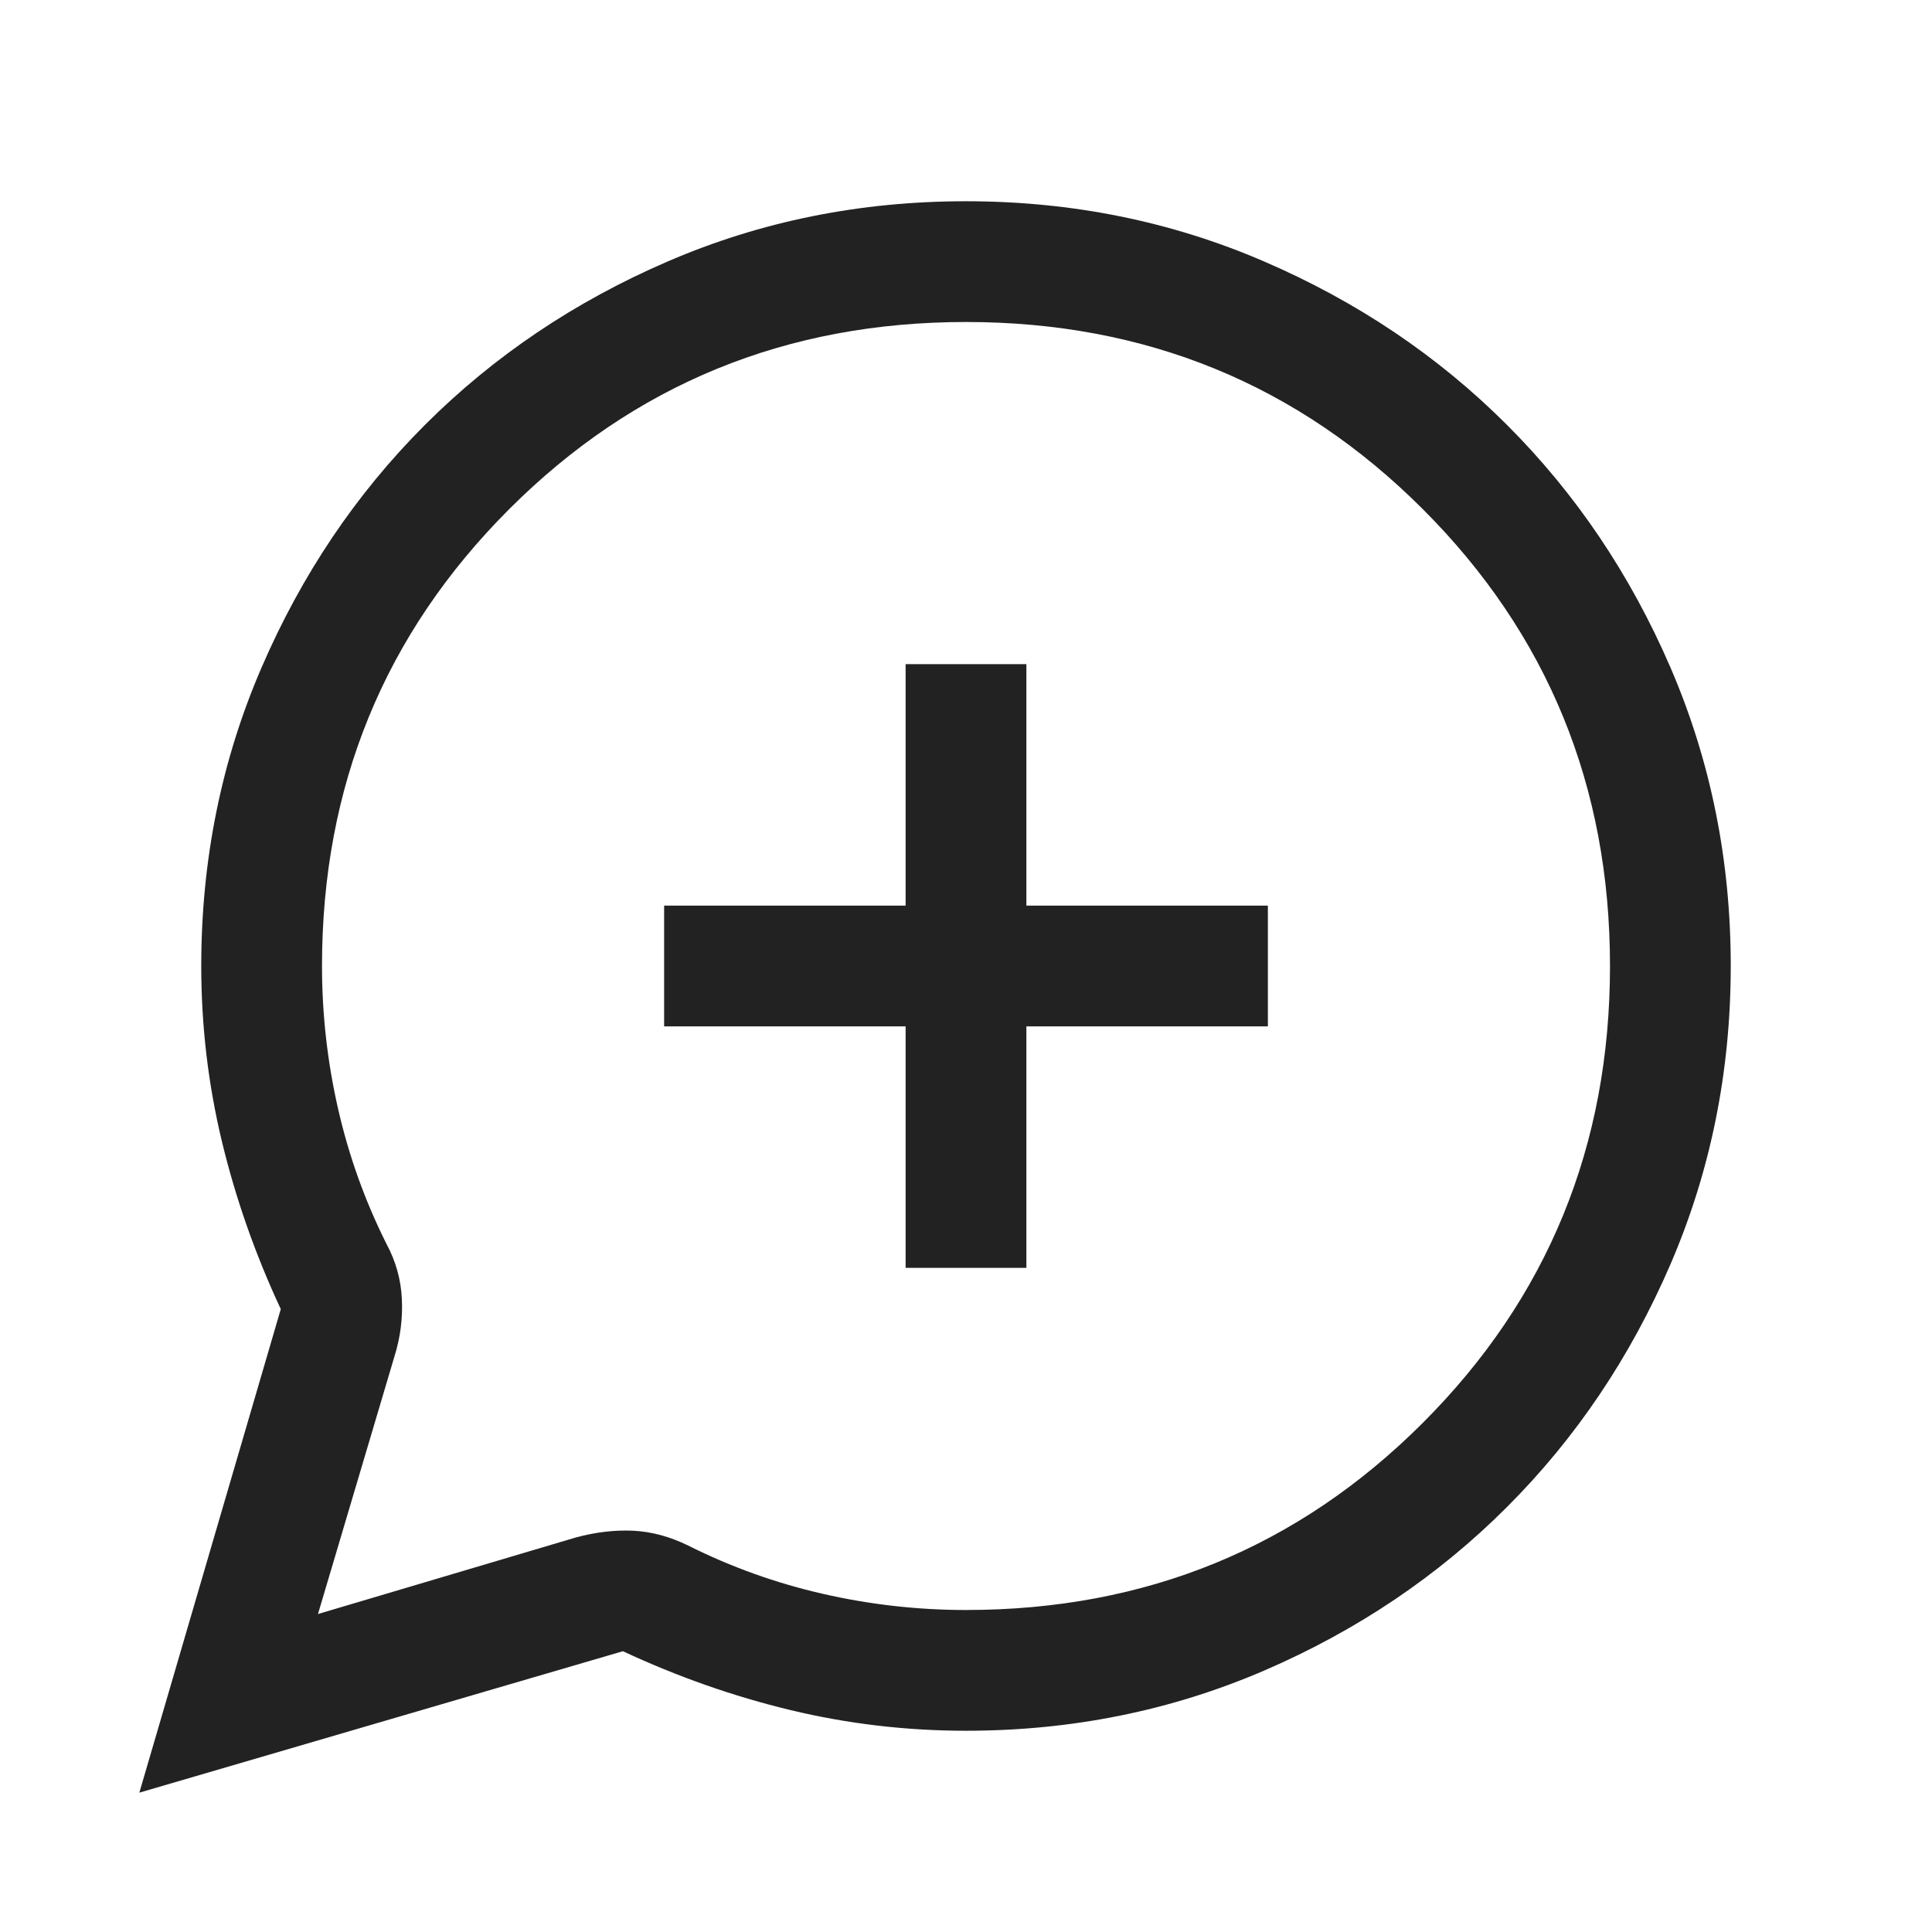
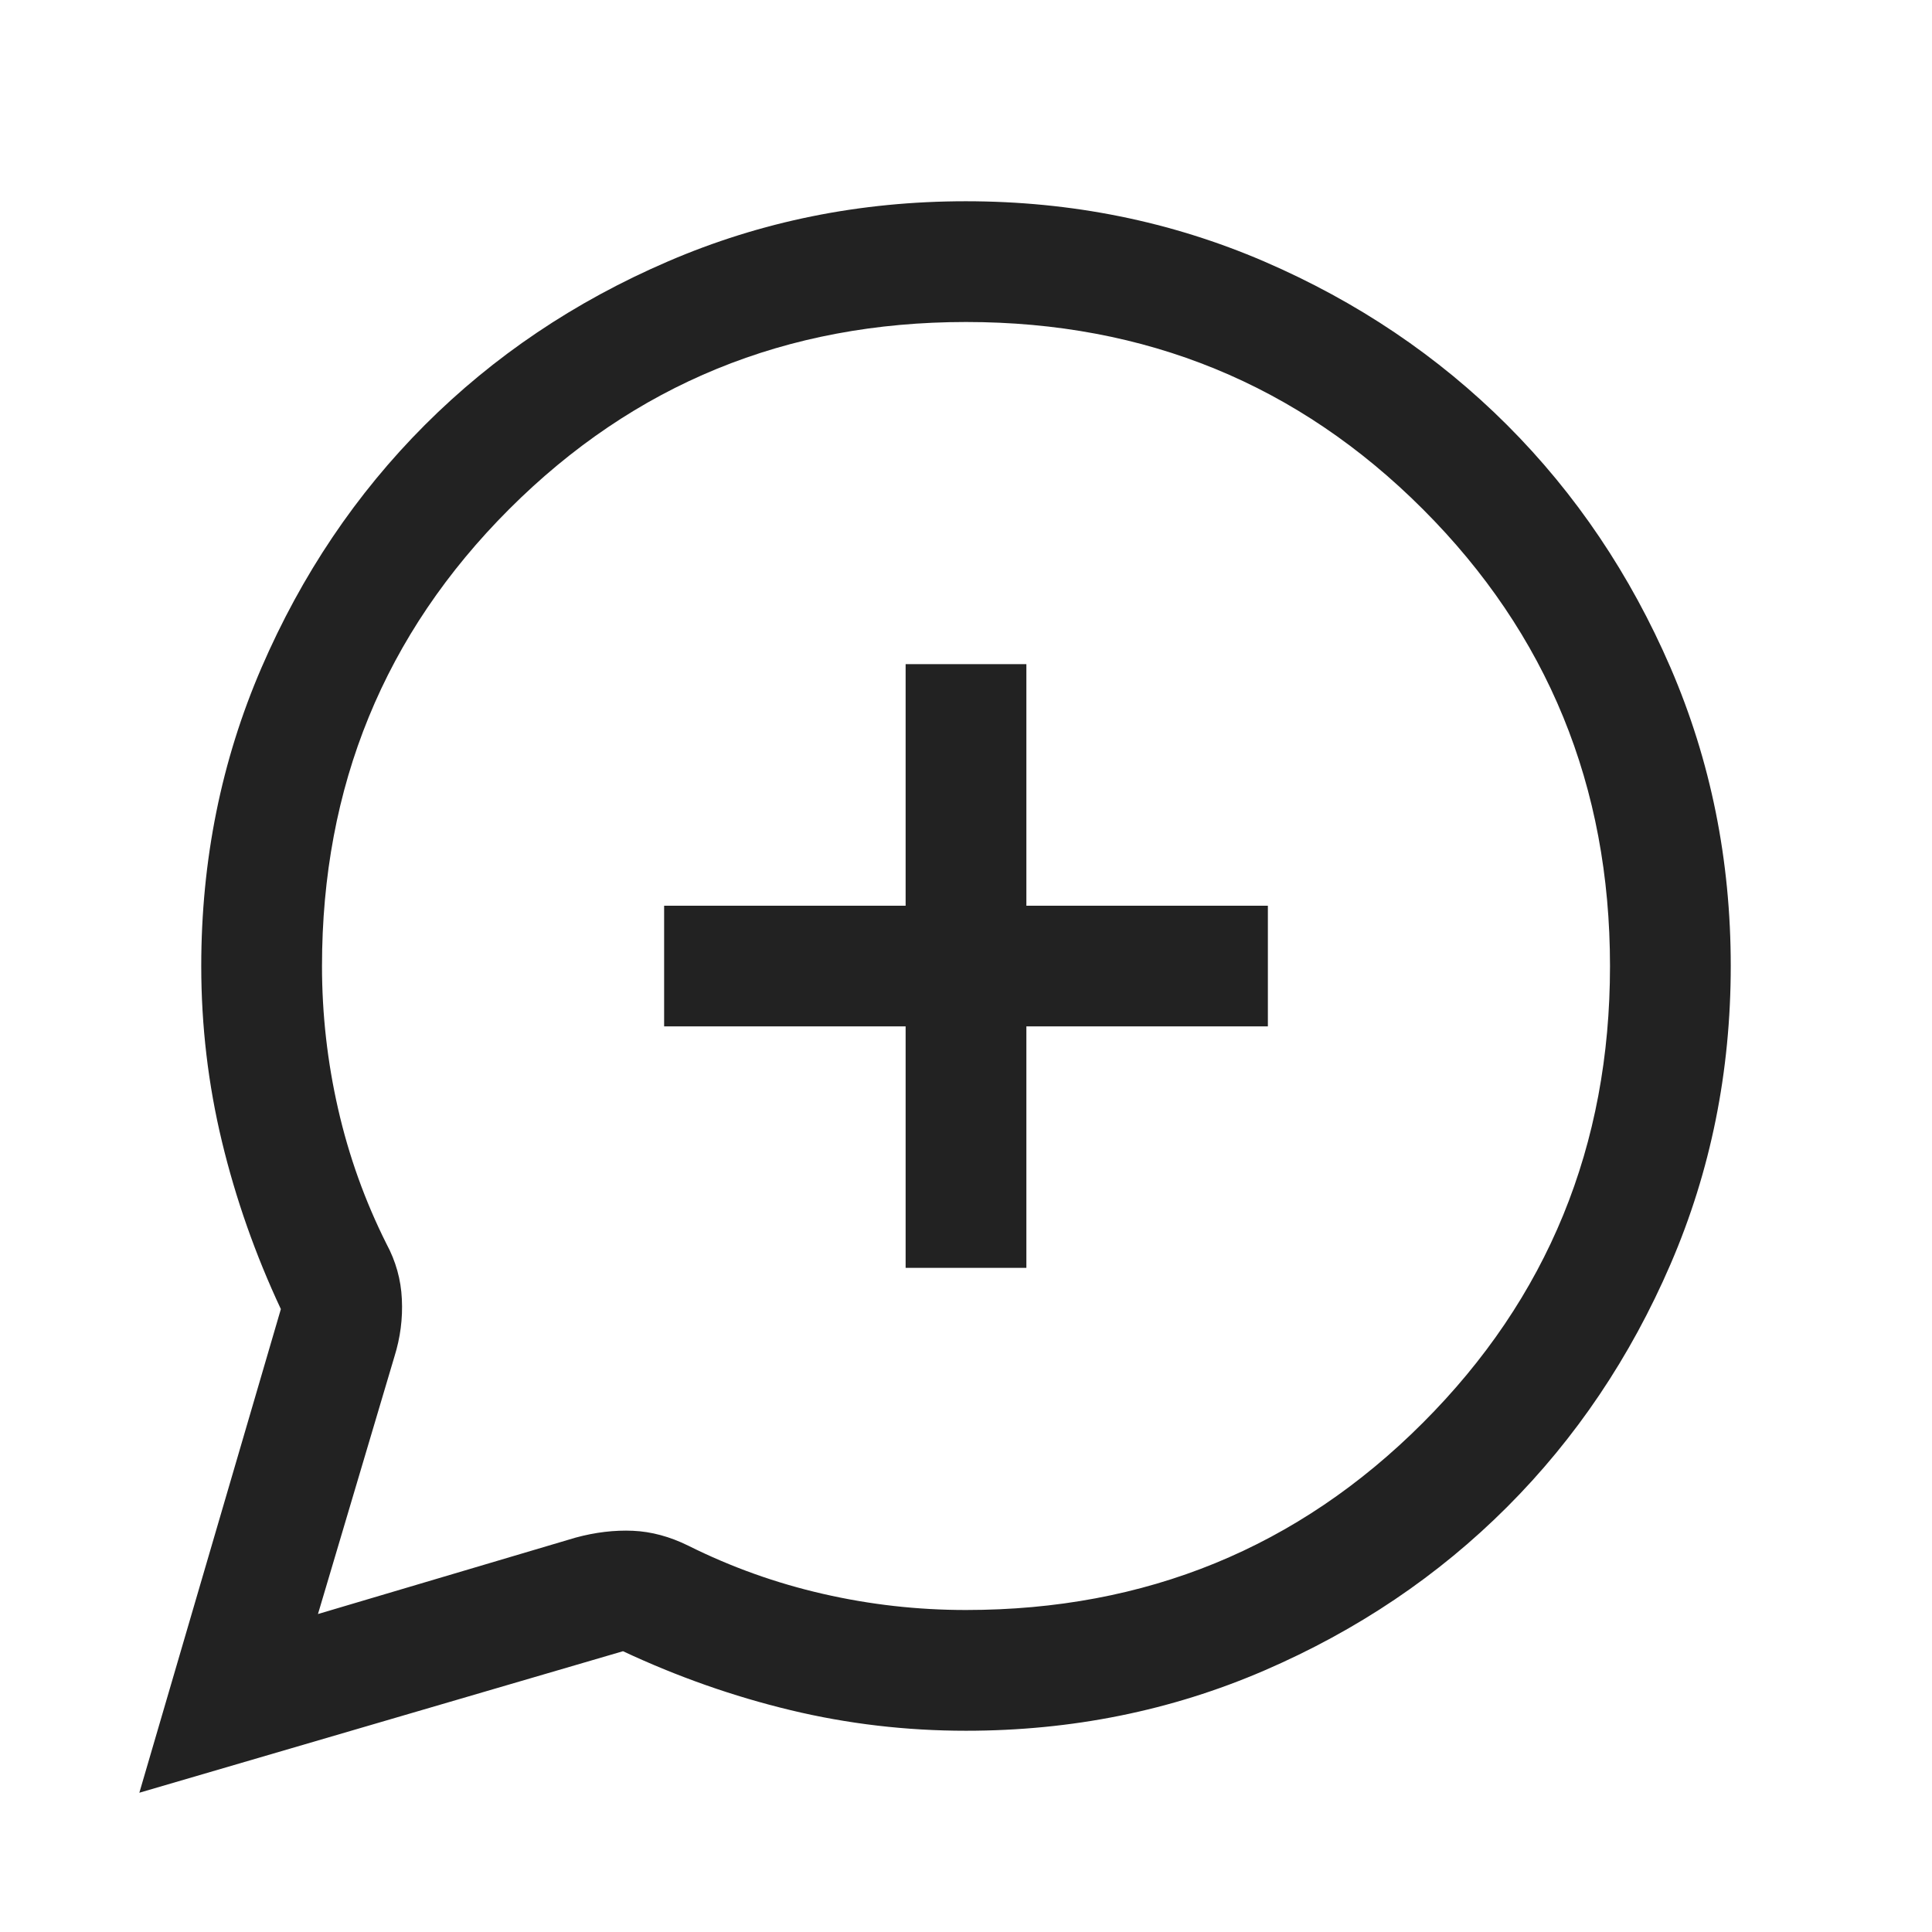
<svg xmlns="http://www.w3.org/2000/svg" width="24" height="24" viewBox="0 0 24 24" fill="none">
-   <mask id="mask0_3170_54712" style="mask-type:alpha" maskUnits="userSpaceOnUse" x="0" y="0" width="24" height="24">
-     <rect width="24" height="24" fill="#D9D9D9" />
+   <mask id="mask0_3170_54712" style="mask-type:alpha" maskUnits="userSpaceOnUse" x="0" y="0" width="24" height="25">
+     <rect y="0" width="24" height="24" fill="#D9D9D9" />
  </mask>
  <g mask="url(#mask0_3170_54712)">
-     <path d="M1.731 22.269L3.488 16.262C3.172 15.585 2.928 14.891 2.757 14.181C2.586 13.47 2.5 12.743 2.5 12C2.5 10.686 2.749 9.451 3.248 8.295C3.747 7.139 4.423 6.134 5.278 5.279C6.133 4.424 7.138 3.747 8.294 3.248C9.45 2.749 10.684 2.5 11.998 2.5C13.312 2.5 14.547 2.749 15.703 3.248C16.86 3.747 17.865 4.423 18.72 5.278C19.576 6.133 20.253 7.138 20.752 8.294C21.25 9.45 21.5 10.684 21.5 11.998C21.5 13.312 21.25 14.547 20.752 15.703C20.253 16.86 19.576 17.865 18.721 18.72C17.866 19.576 16.861 20.253 15.705 20.752C14.549 21.25 13.314 21.5 12 21.5C11.257 21.5 10.53 21.414 9.819 21.243C9.109 21.072 8.415 20.828 7.738 20.512L1.731 22.269ZM3.95 20.05L7.15 19.1C7.396 19.033 7.634 19.005 7.862 19.015C8.091 19.026 8.32 19.087 8.55 19.2C9.083 19.467 9.642 19.667 10.225 19.8C10.808 19.933 11.4 20 12 20C14.233 20 16.125 19.225 17.675 17.675C19.225 16.125 20 14.233 20 12C20 9.767 19.225 7.875 17.675 6.325C16.125 4.775 14.233 4 12 4C9.767 4 7.875 4.775 6.325 6.325C4.775 7.875 4 9.767 4 12C4 12.6 4.067 13.192 4.2 13.775C4.333 14.358 4.533 14.917 4.8 15.45C4.917 15.667 4.981 15.896 4.992 16.137C5.004 16.379 4.973 16.617 4.9 16.85L3.95 20.05ZM11.25 15.75H12.75V12.75H15.75V11.25H12.75V8.25H11.25V11.25H8.25V12.75H11.25V15.75Z" fill="#222222" />
+     <path d="M1.731 22.27L3.489 16.262C3.172 15.585 2.928 14.891 2.757 14.181C2.586 13.471 2.5 12.744 2.5 12.001C2.5 10.686 2.749 9.451 3.248 8.295C3.747 7.14 4.424 6.134 5.278 5.279C6.133 4.424 7.138 3.747 8.294 3.249C9.45 2.75 10.684 2.5 11.998 2.5C13.312 2.5 14.547 2.75 15.704 3.248C16.86 3.747 17.865 4.424 18.721 5.279C19.576 6.134 20.253 7.139 20.752 8.294C21.251 9.45 21.5 10.685 21.5 11.999C21.5 13.313 21.251 14.548 20.752 15.704C20.253 16.86 19.576 17.866 18.721 18.721C17.866 19.576 16.861 20.253 15.705 20.752C14.549 21.251 13.314 21.5 12 21.5C11.257 21.5 10.53 21.415 9.82 21.244C9.109 21.073 8.416 20.829 7.739 20.512L1.731 22.27ZM3.95 20.05L7.15 19.101C7.396 19.034 7.634 19.006 7.863 19.016C8.091 19.026 8.321 19.088 8.55 19.201C9.083 19.467 9.642 19.667 10.225 19.8C10.809 19.934 11.4 20 12 20C14.233 20 16.125 19.226 17.675 17.675C19.225 16.125 20 14.234 20 12.001C20 9.767 19.225 7.875 17.675 6.325C16.125 4.775 14.233 4 12 4C9.767 4 7.875 4.775 6.325 6.325C4.775 7.875 4 9.767 4 12.001C4 12.601 4.067 13.192 4.2 13.775C4.333 14.359 4.533 14.917 4.8 15.45C4.917 15.667 4.981 15.896 4.992 16.138C5.004 16.38 4.973 16.617 4.9 16.851L3.95 20.05ZM11.25 15.75H12.75V12.75H15.75V11.251H12.75V8.25H11.25V11.251H8.25V12.75H11.25V15.75Z" fill="#222222" />
  </g>
</svg>
